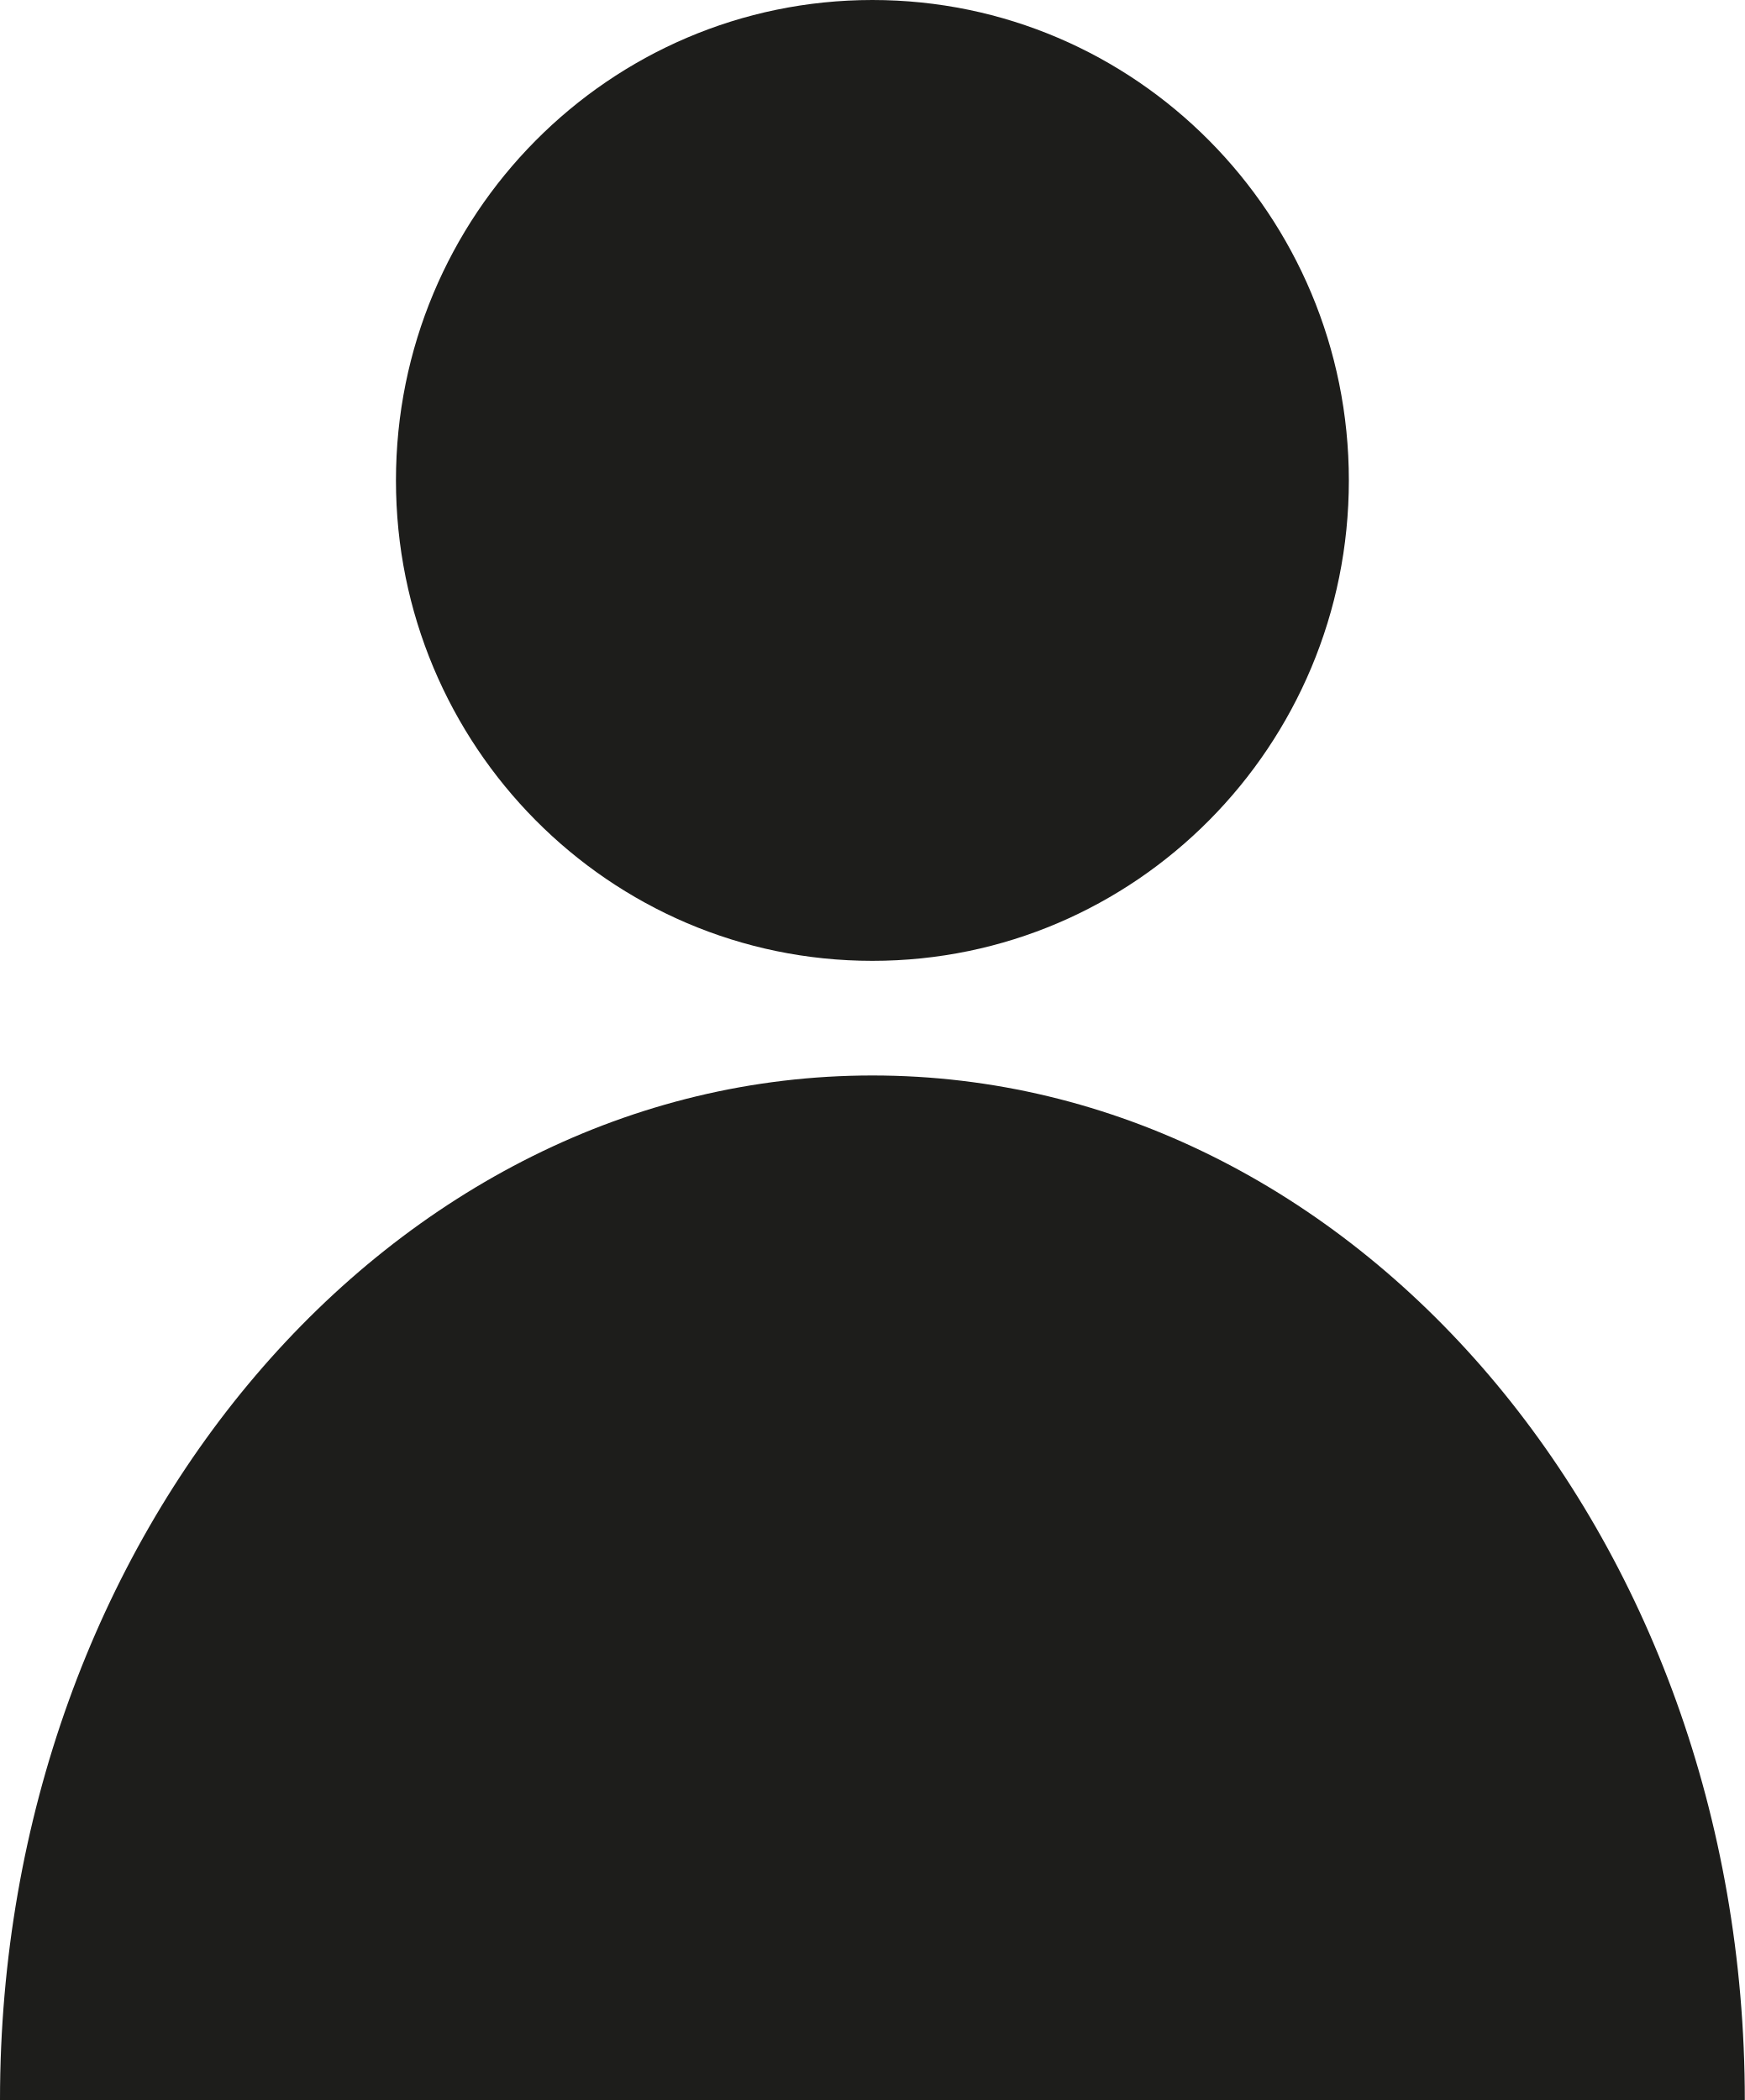
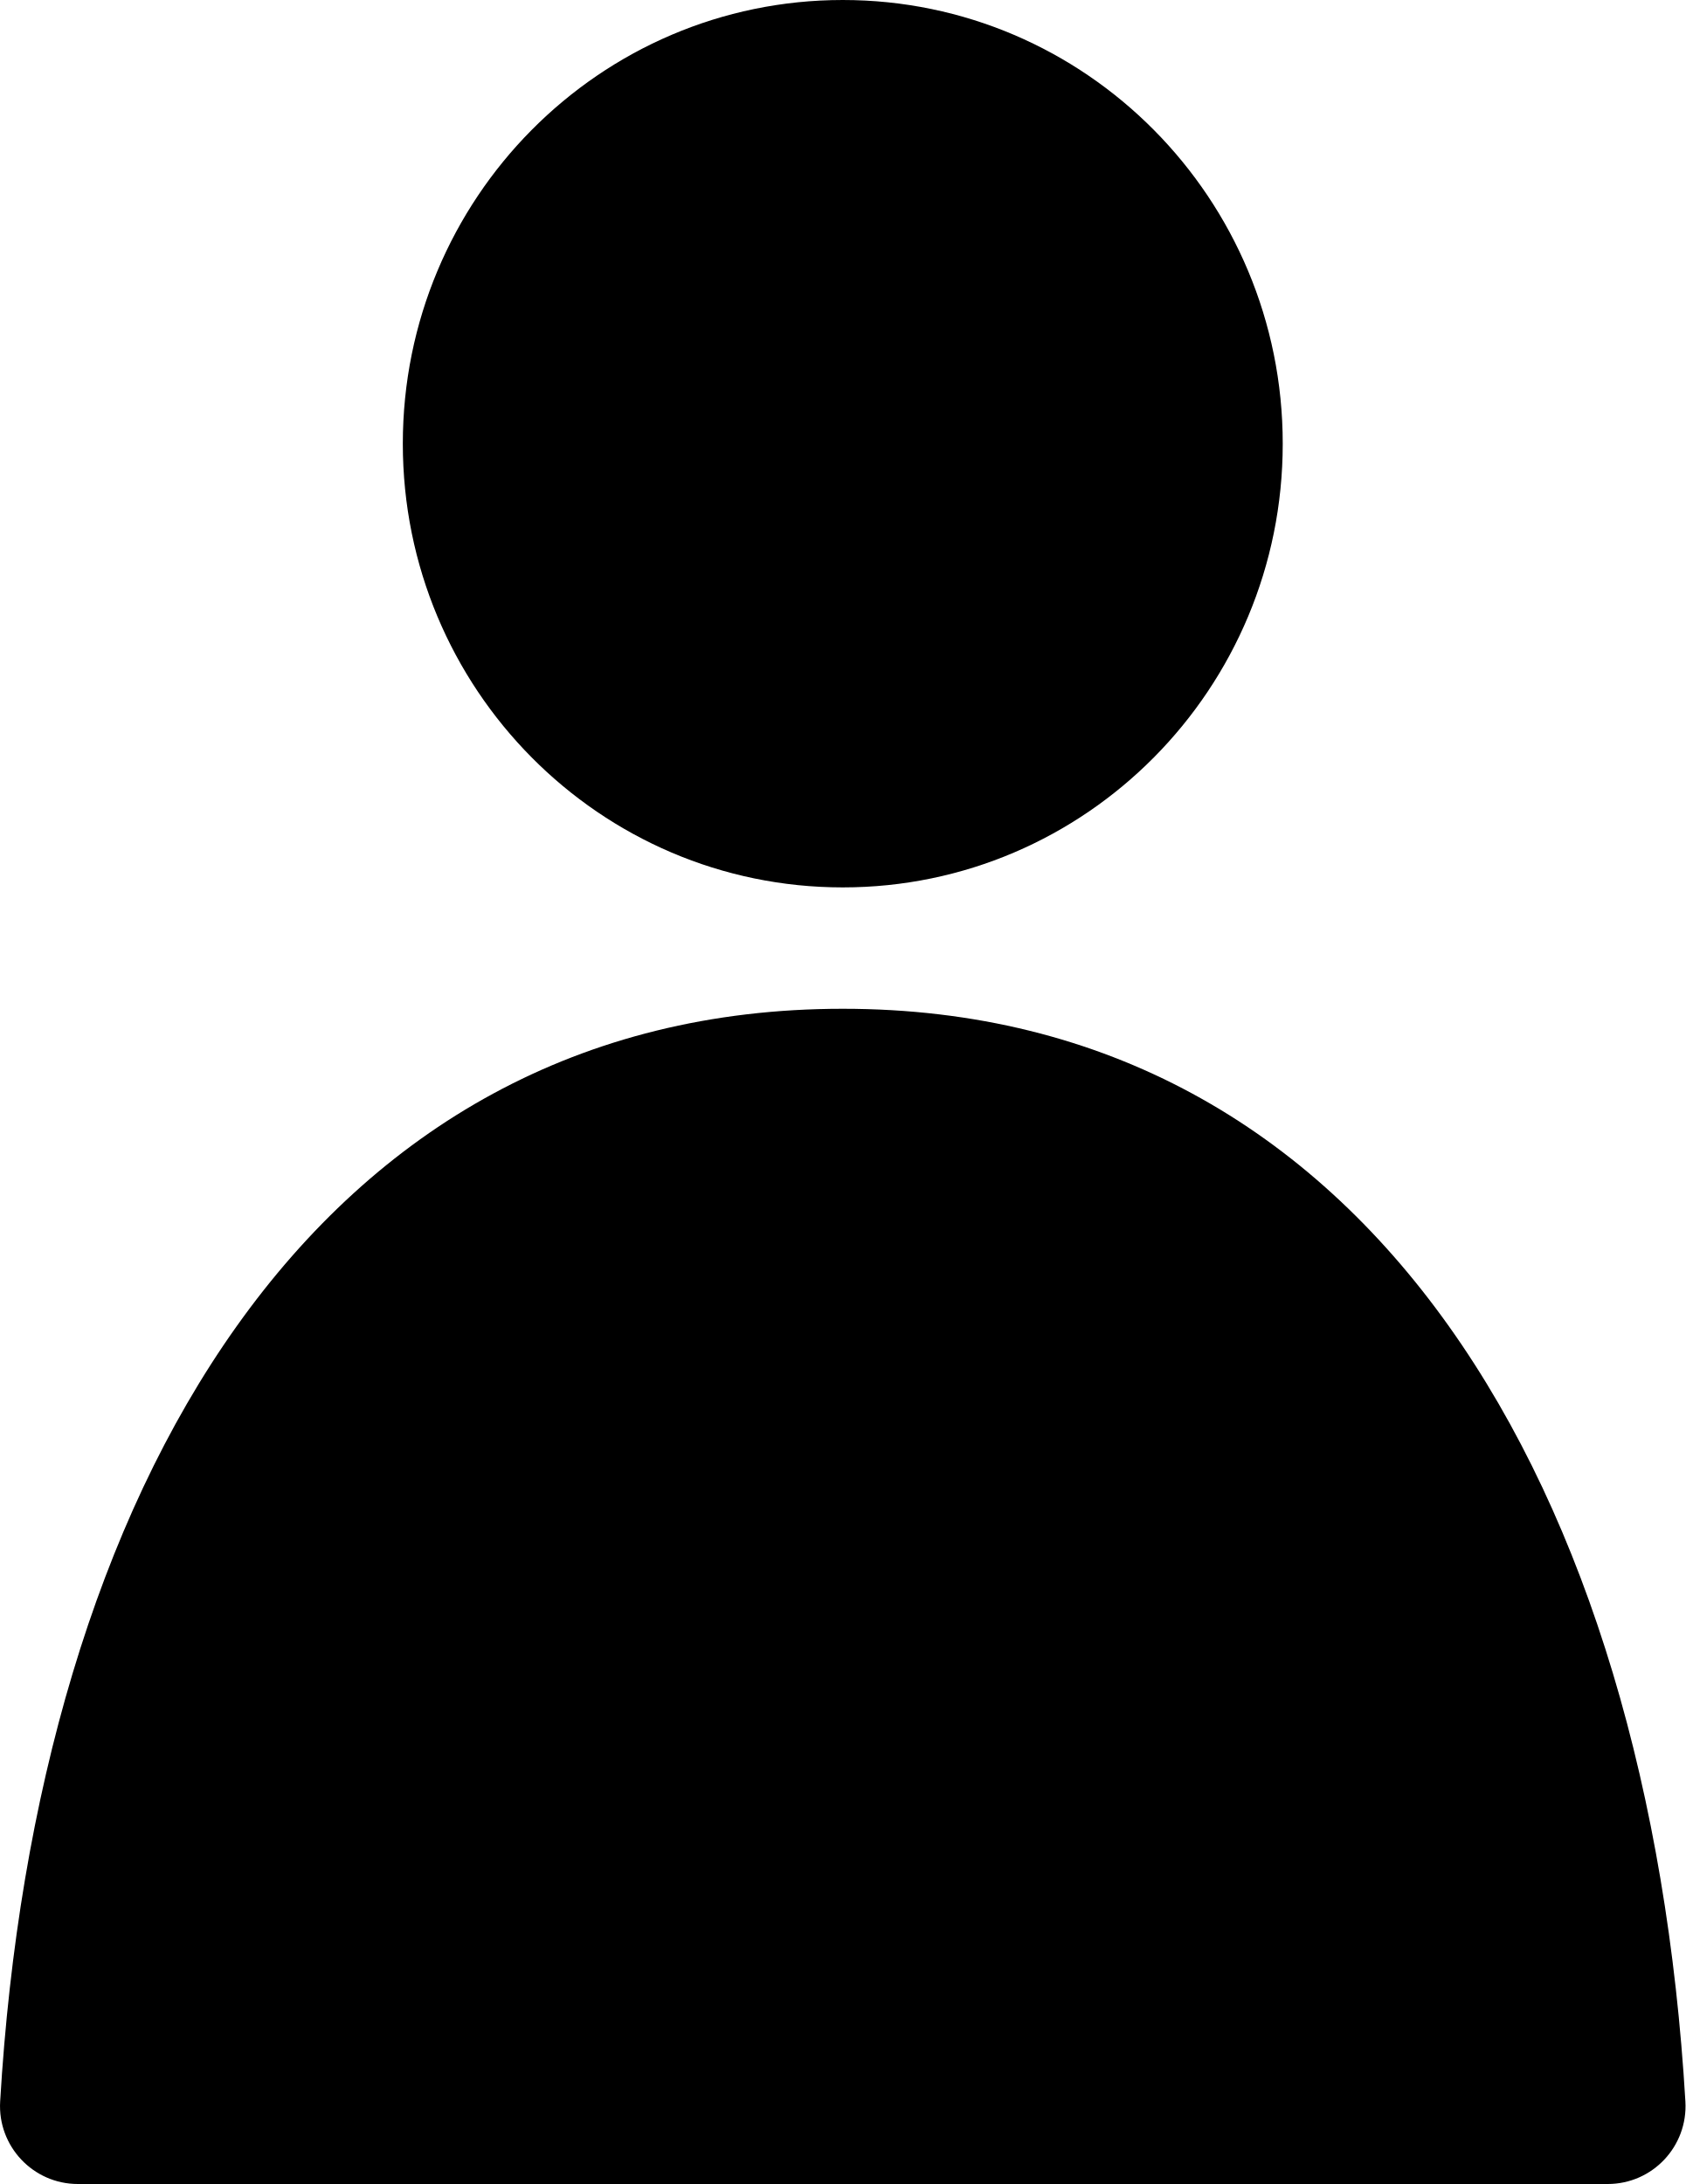
- <svg xmlns="http://www.w3.org/2000/svg" id="_Слой_2" data-name="Слой 2" viewBox="0 0 128.76 155">
+ <svg xmlns="http://www.w3.org/2000/svg" id="_Слой_2" data-name="Слой 2" viewBox="0 0 108.47 140.53">
  <defs>
    <style>
      .cls-1 {
-         fill: #1d1d1b;
+         fill: #000;
        stroke-width: 0px;
      }
    </style>
  </defs>
  <g id="_Слой_1-2" data-name="Слой 1">
-     <path class="cls-1" d="m128.76,155H0c0-41.76,28.83-75.62,64.38-75.62s64.38,33.85,64.38,75.62Z" />
-     <ellipse class="cls-1" cx="64.38" cy="35.46" rx="35.16" ry="35.46" />
+     <path class="cls-1" d="m103.46,140.53H5.01c-2.88,0-5.17-2.43-5-5.31,2.32-39.29,20.2-70.31,54.22-70.31s51.9,31.02,54.22,70.31c.17,2.88-2.11,5.31-5,5.31Z" />
+     <ellipse class="cls-1" cx="54.23" cy="28.55" rx="28.31" ry="28.55" />
  </g>
</svg>
